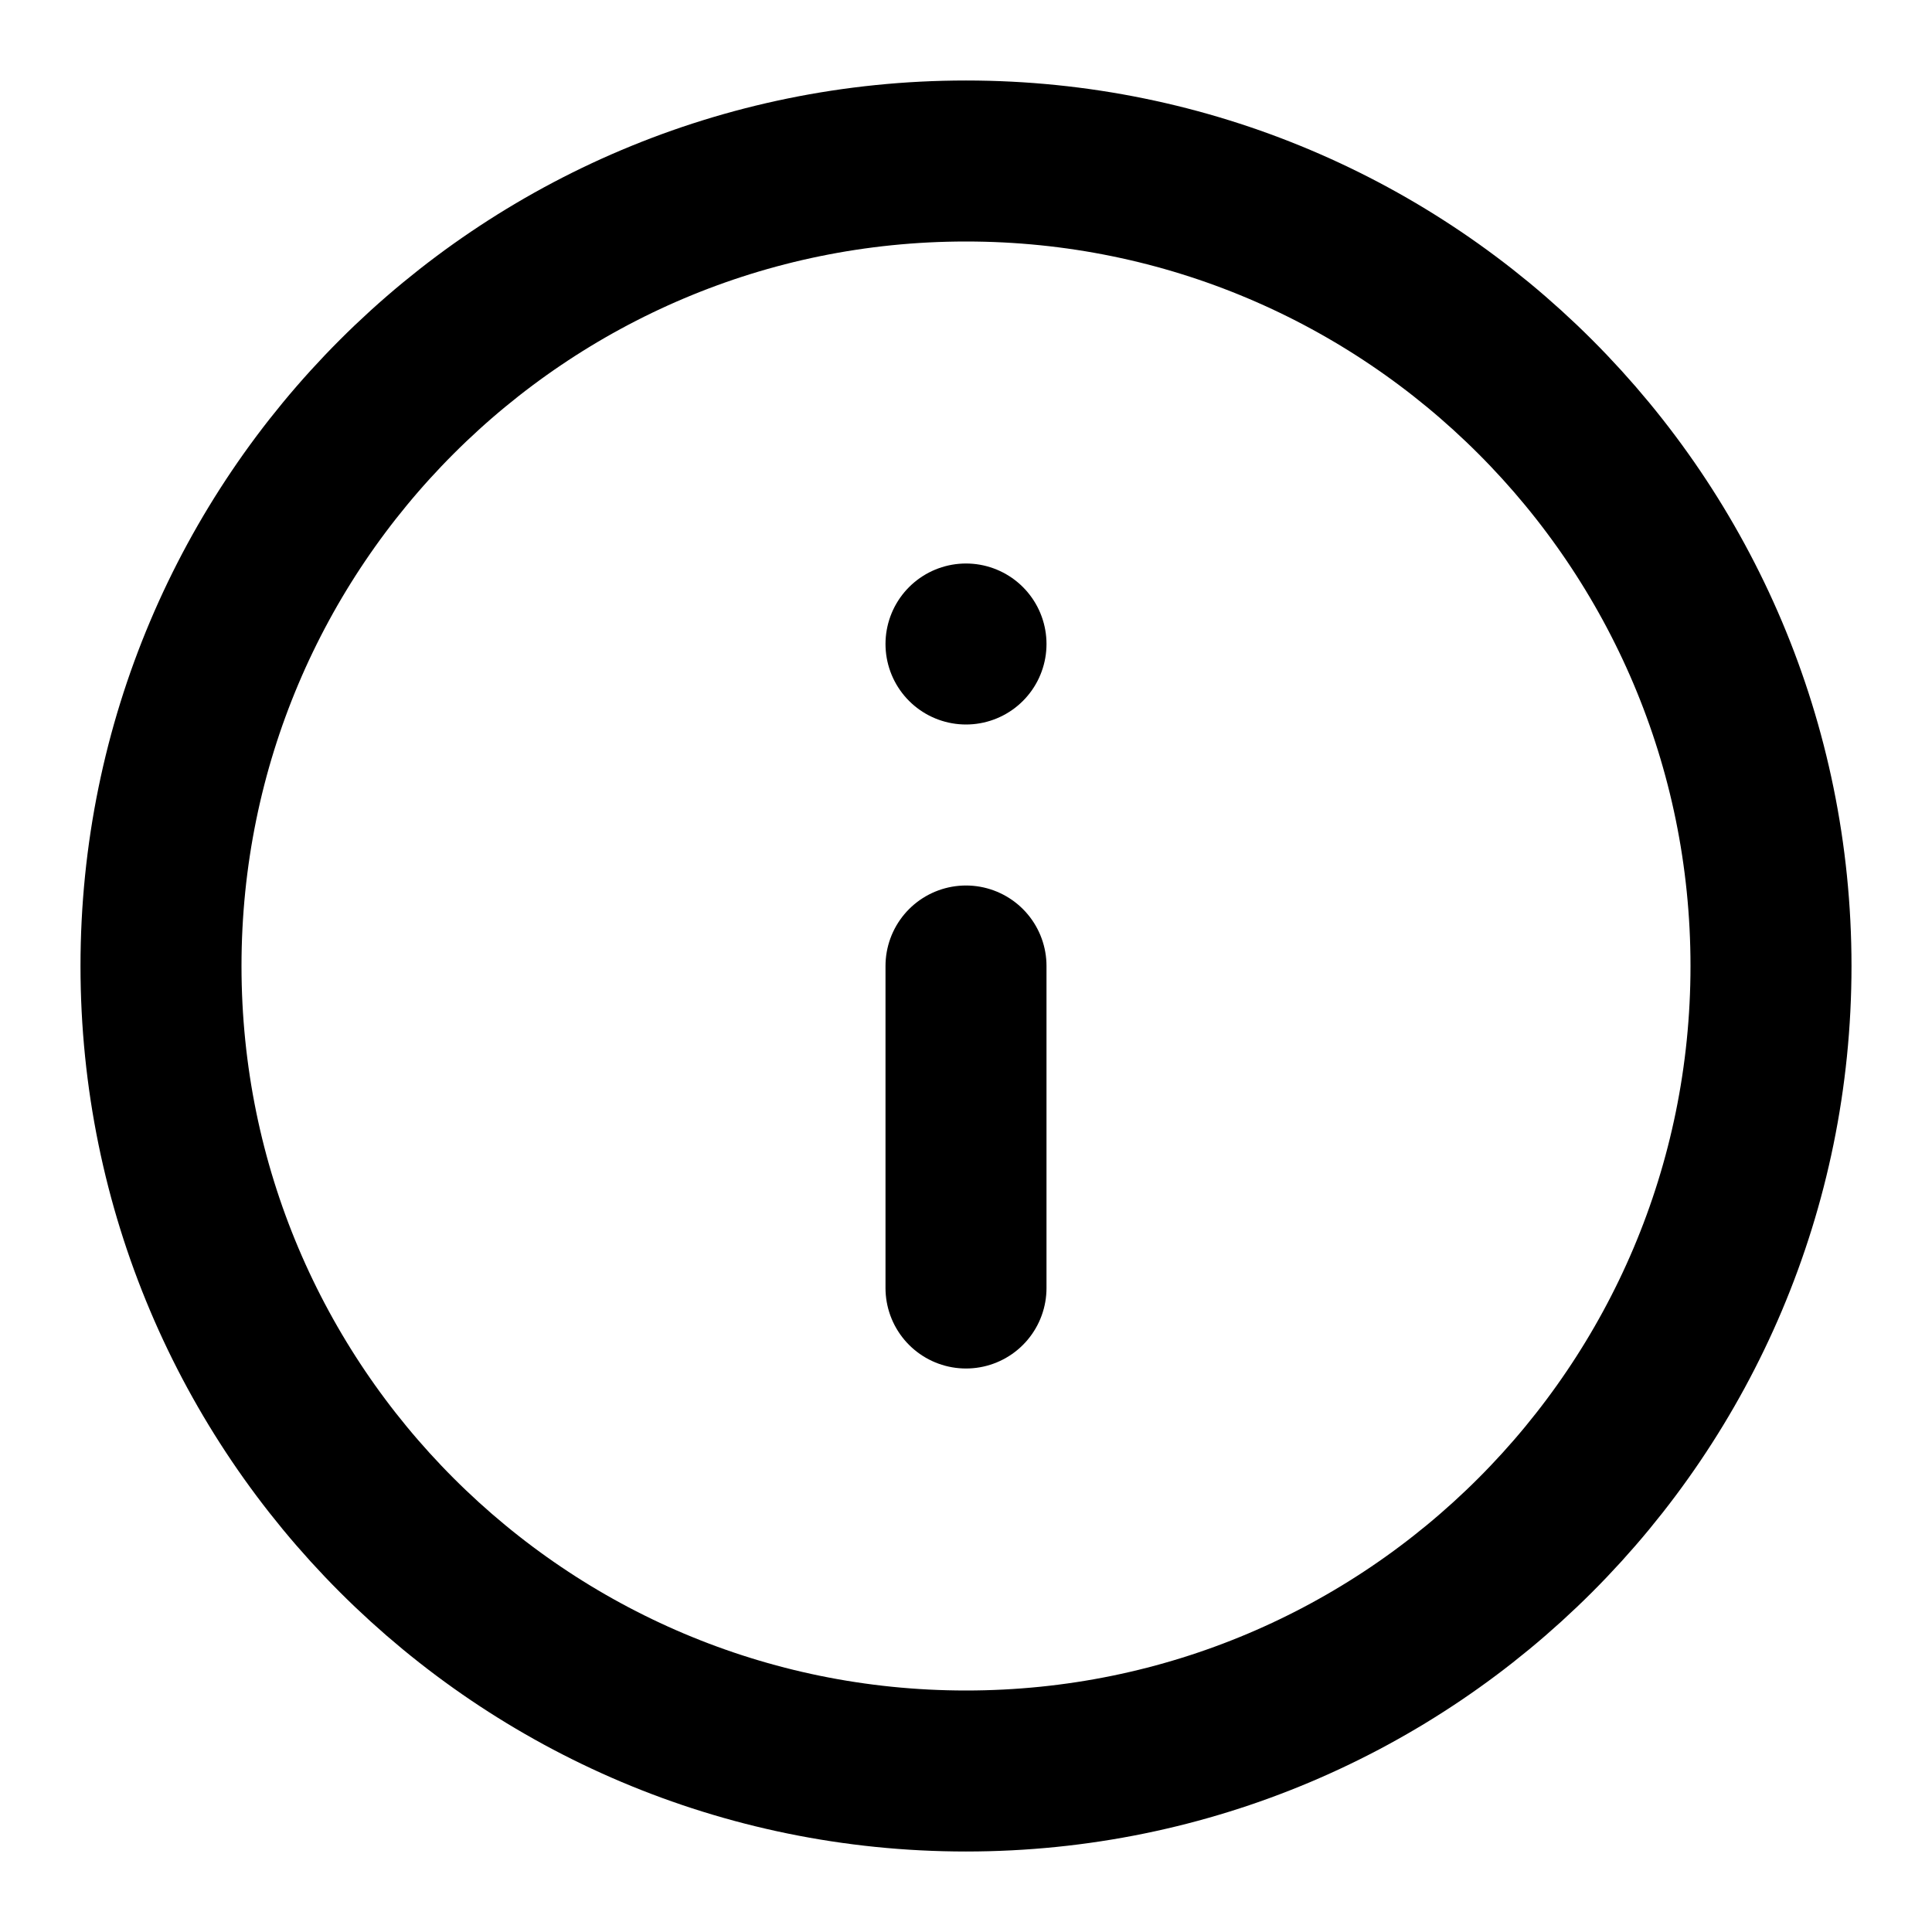
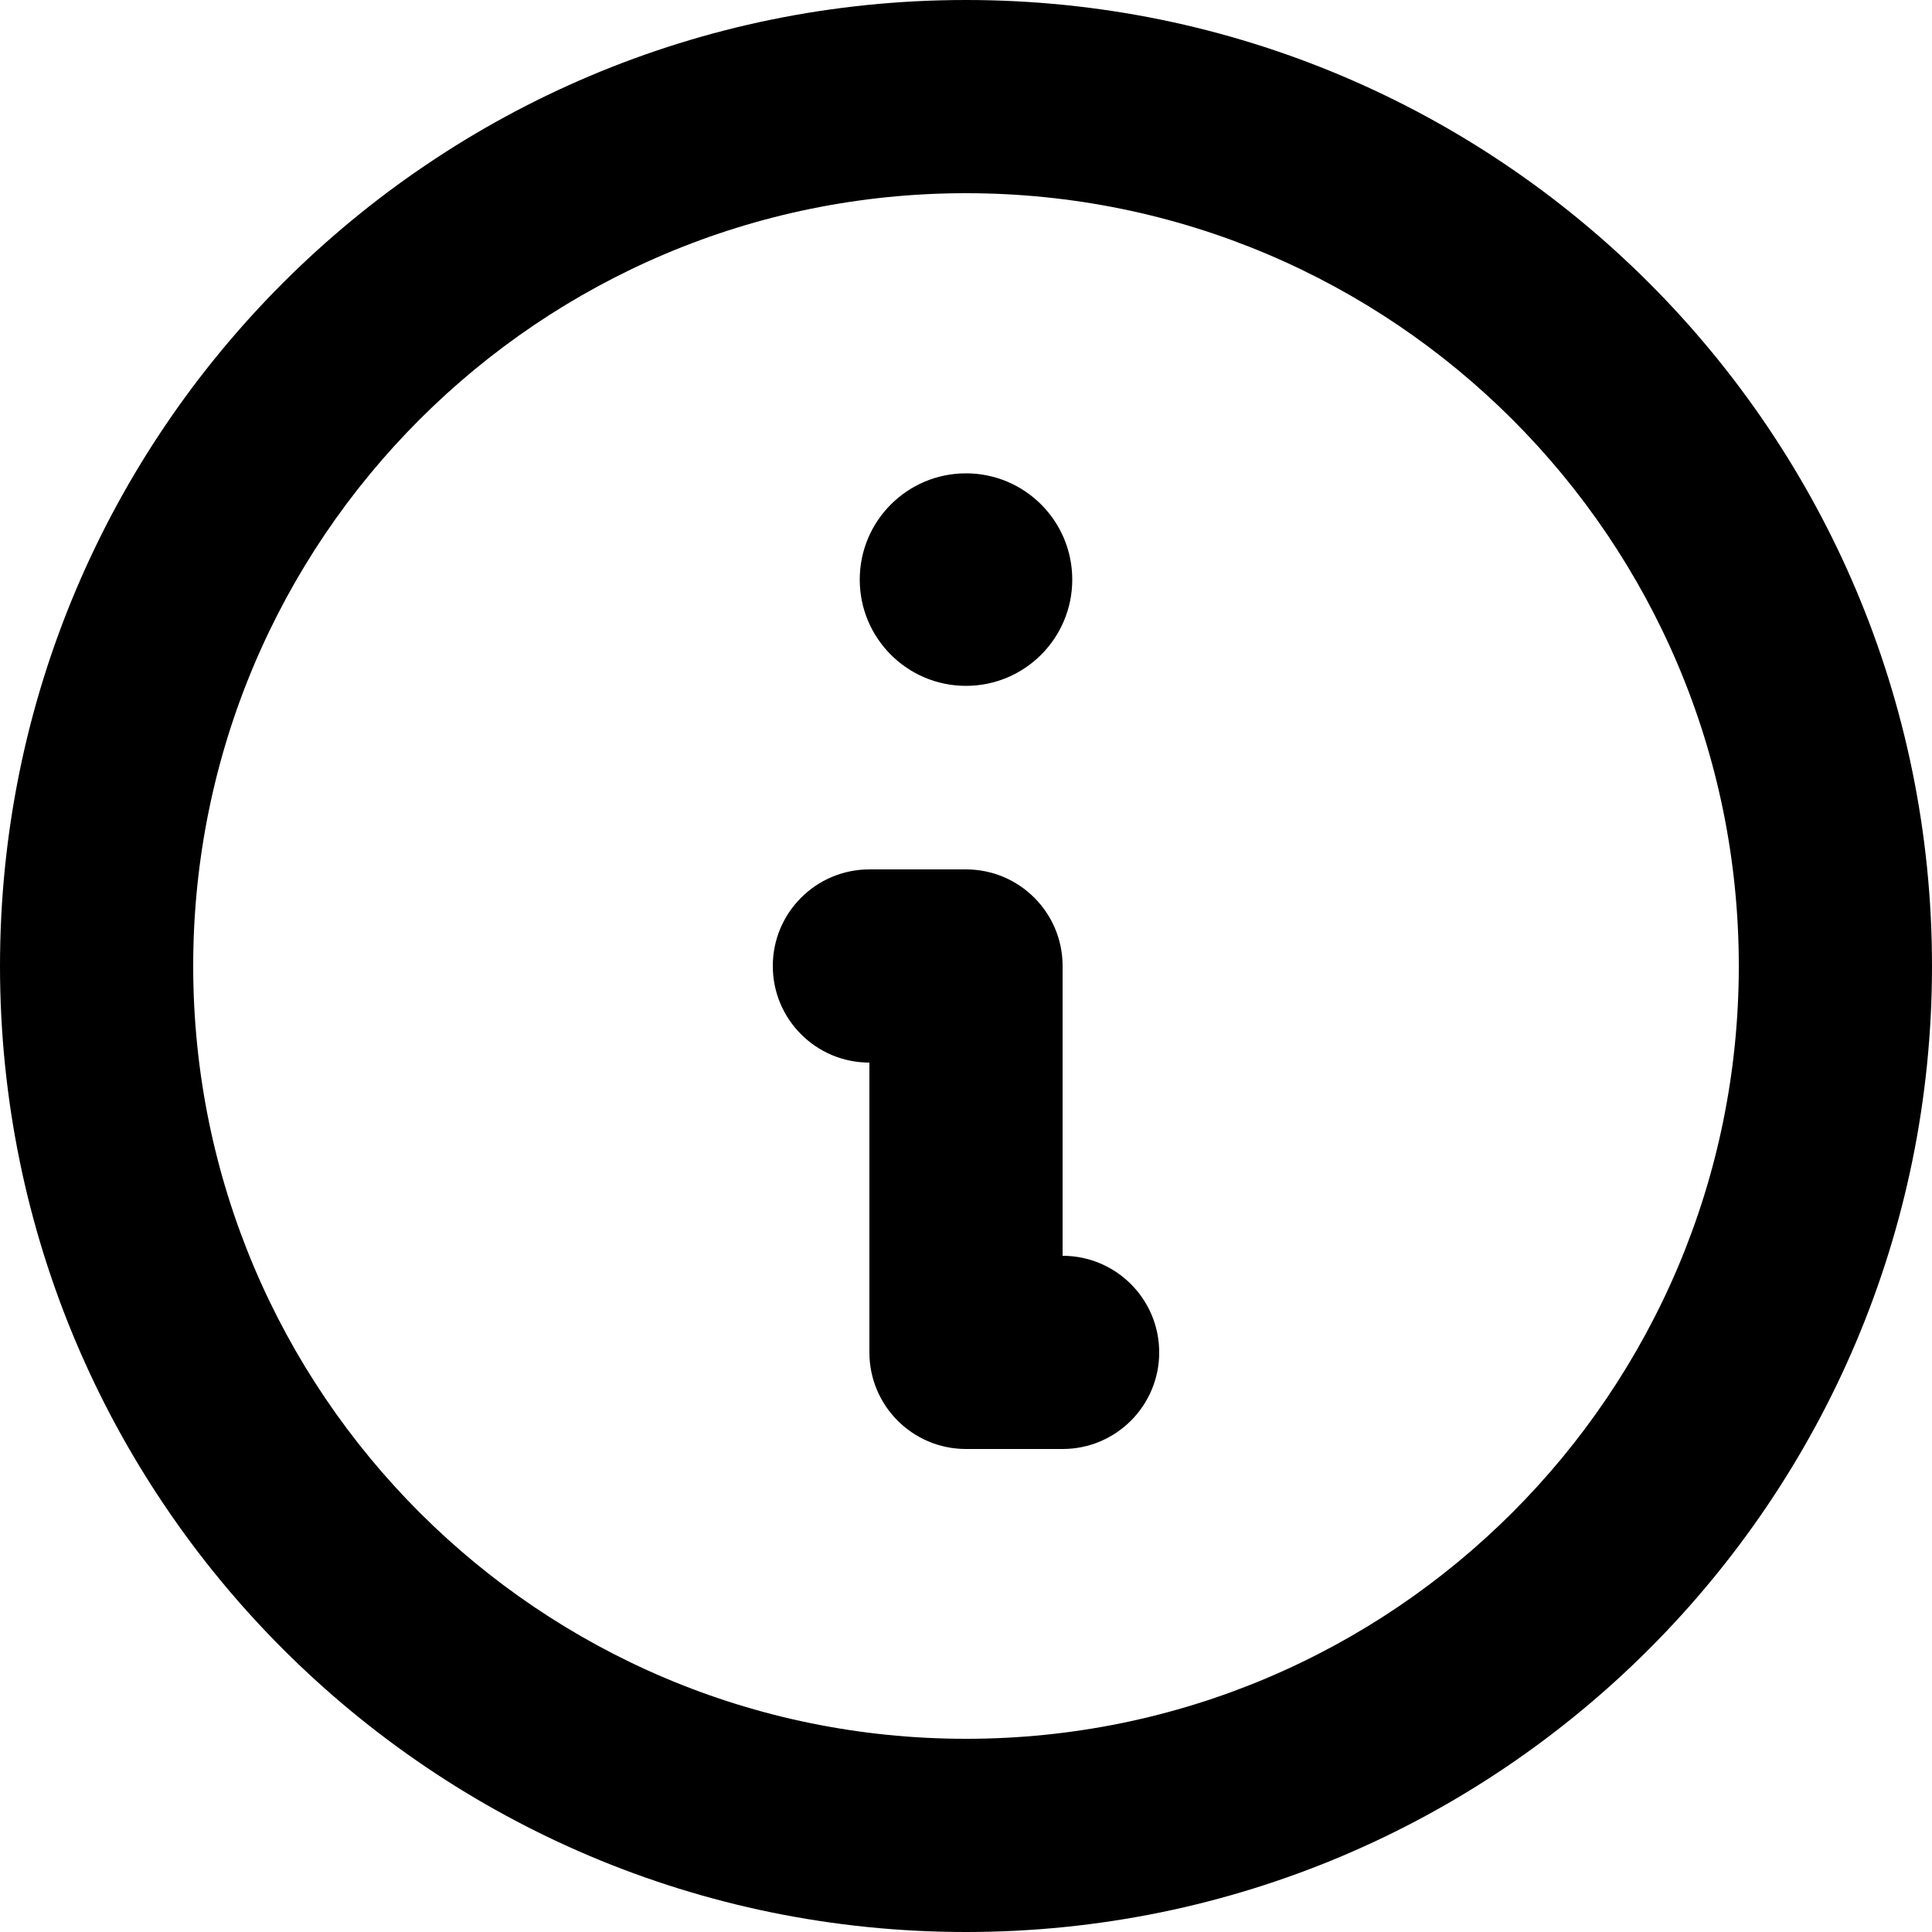
- <svg xmlns="http://www.w3.org/2000/svg" width="24" height="24" viewBox="0 0 24 24" fill="none" stroke="currentColor" stroke-width="2" stroke-linecap="round" stroke-linejoin="round" class="feather feather-info">
-   <circle cx="12" cy="12" r="10" />
-   <line x1="12" y1="16" x2="12" y2="12" />
-   <line x1="12" y1="8" x2="12" y2="8" />
+ <svg xmlns="http://www.w3.org/2000/svg" id="Layer_1" data-name="Layer 1" width="20" height="20" viewBox="0 0 20 20">
+   <path d="M10,0A10,10,0,1,0,20,10,10,10,0,0,0,10,0m0,18a8,8,0,1,1,8-8,8,8,0,0,1-8,8m1-5V10a1,1,0,0,0-1-1H9a1,1,0,0,0,0,2v3a1,1,0,0,0,1,1h1a1,1,0,0,0,0-2M10,7.1A1.1,1.1,0,1,0,8.9,6,1.1,1.1,0,0,0,10,7.1" />
</svg>
